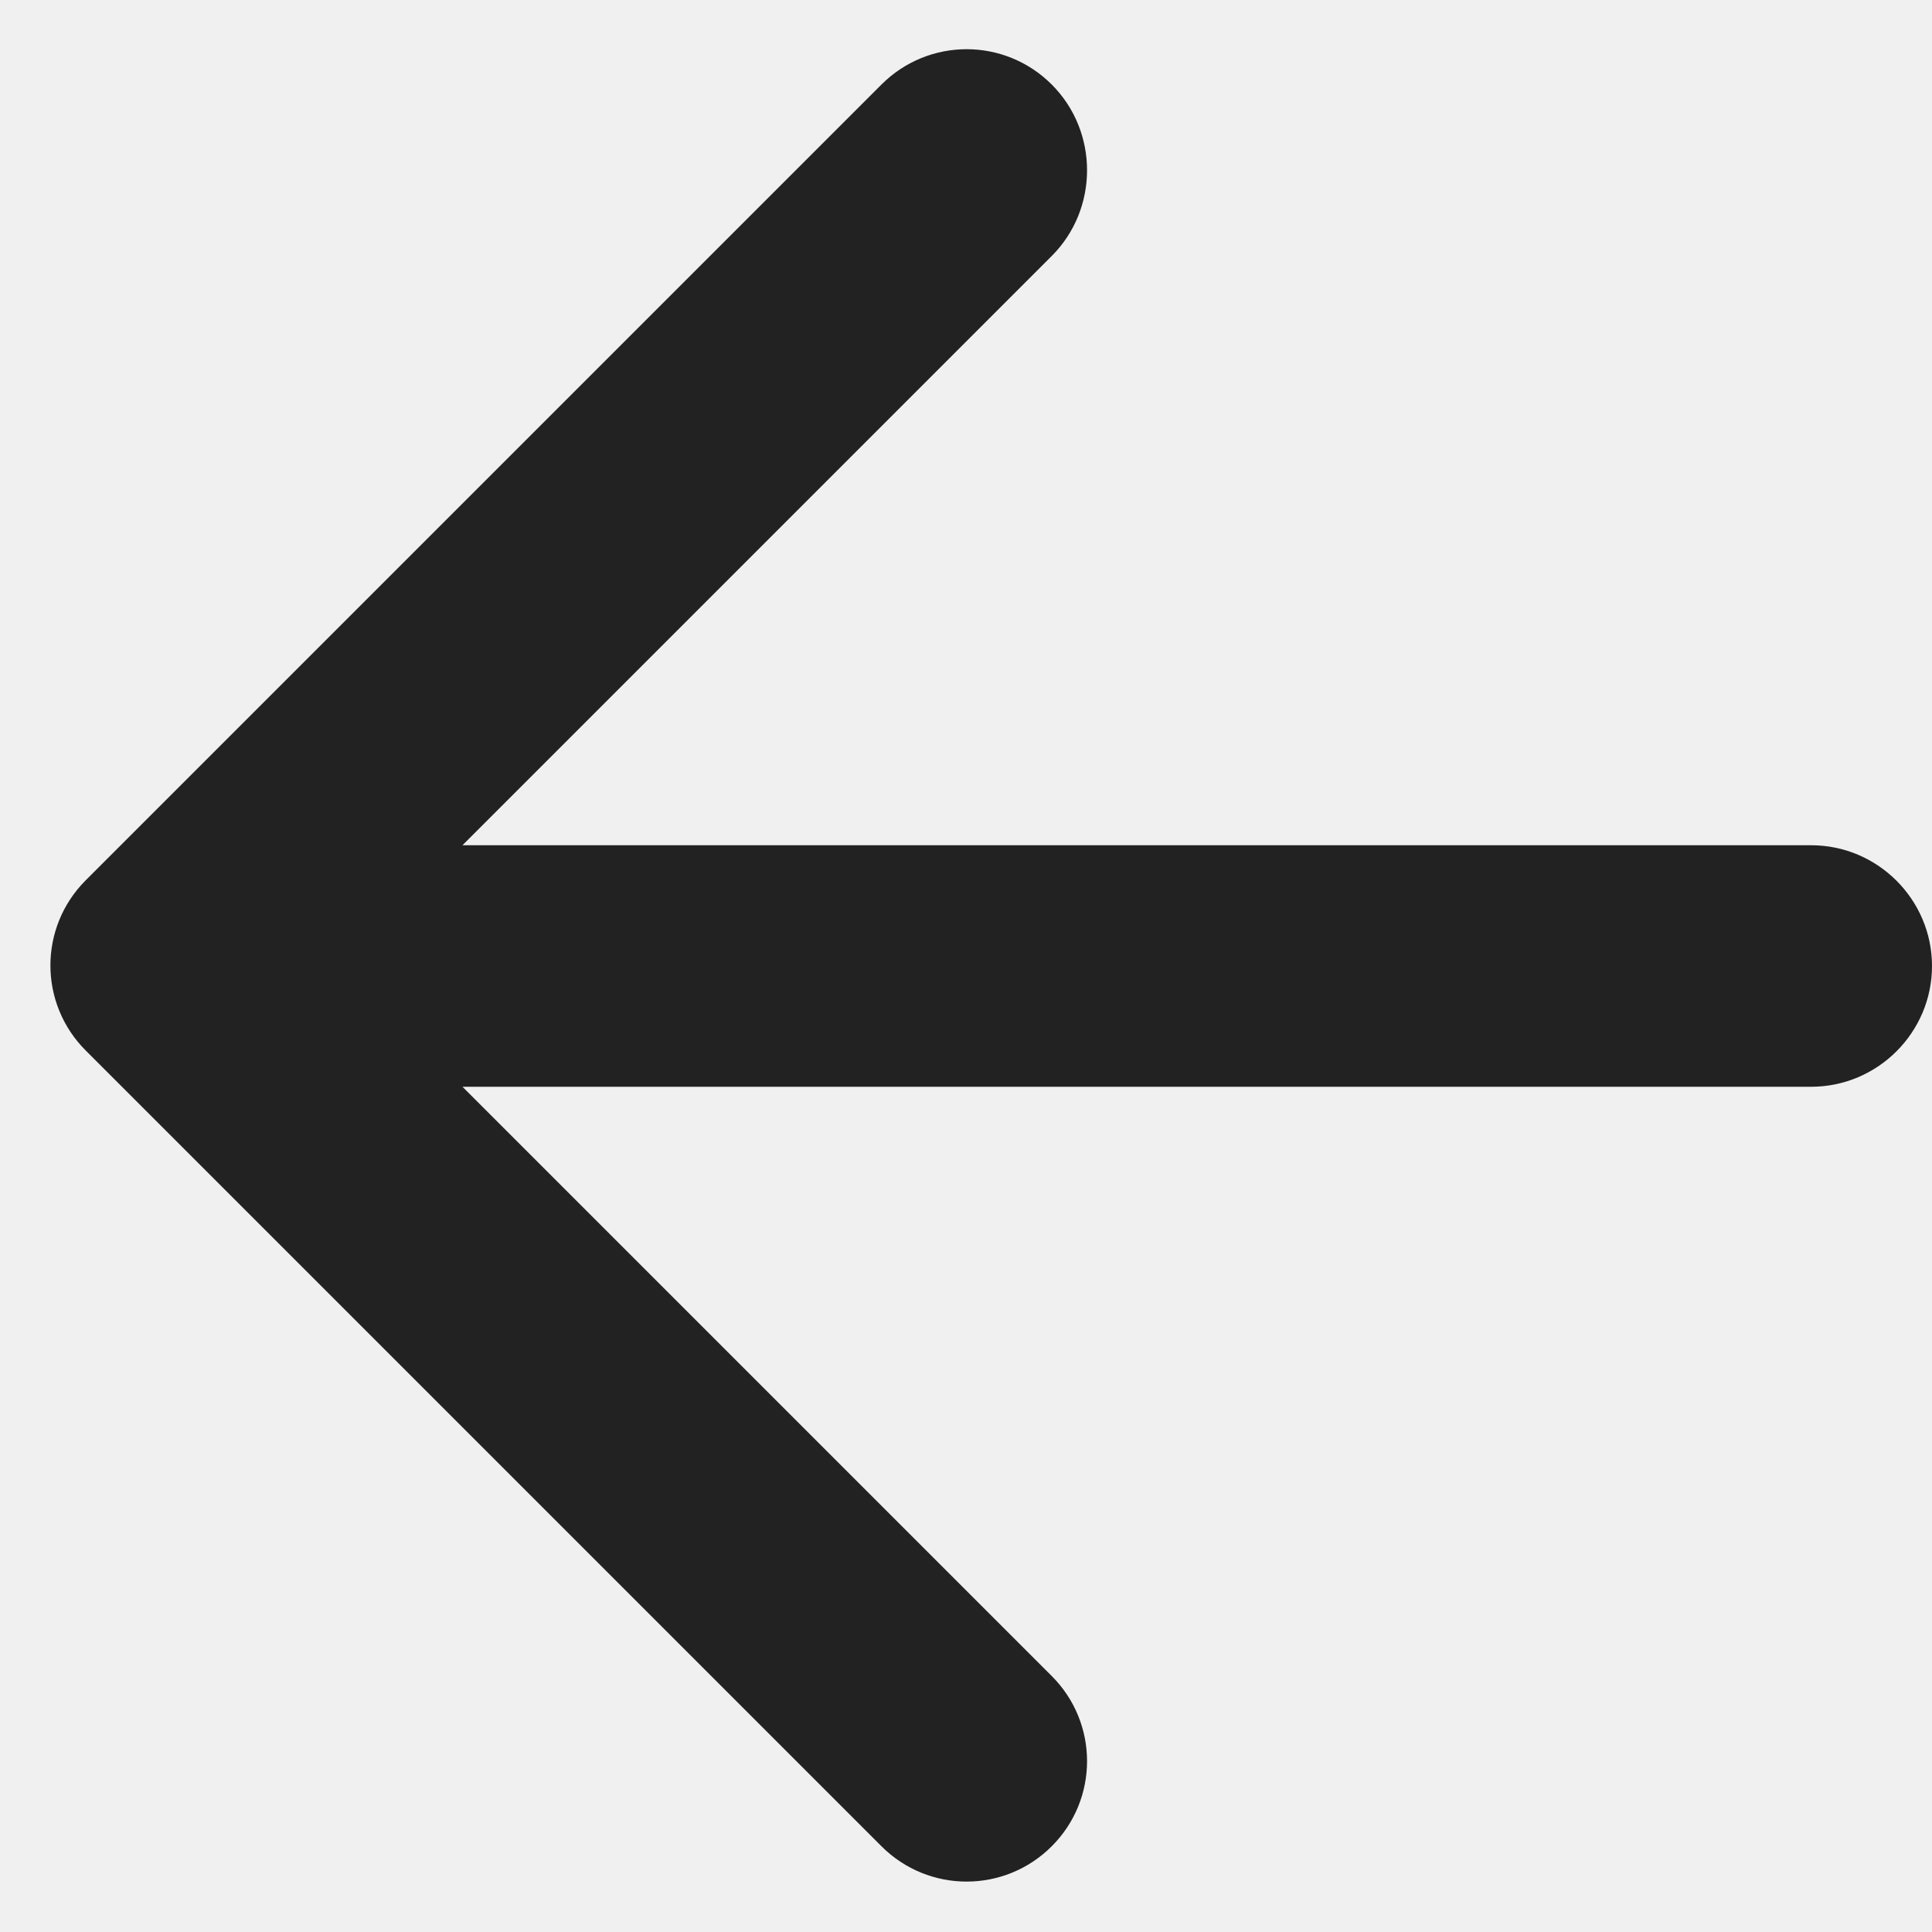
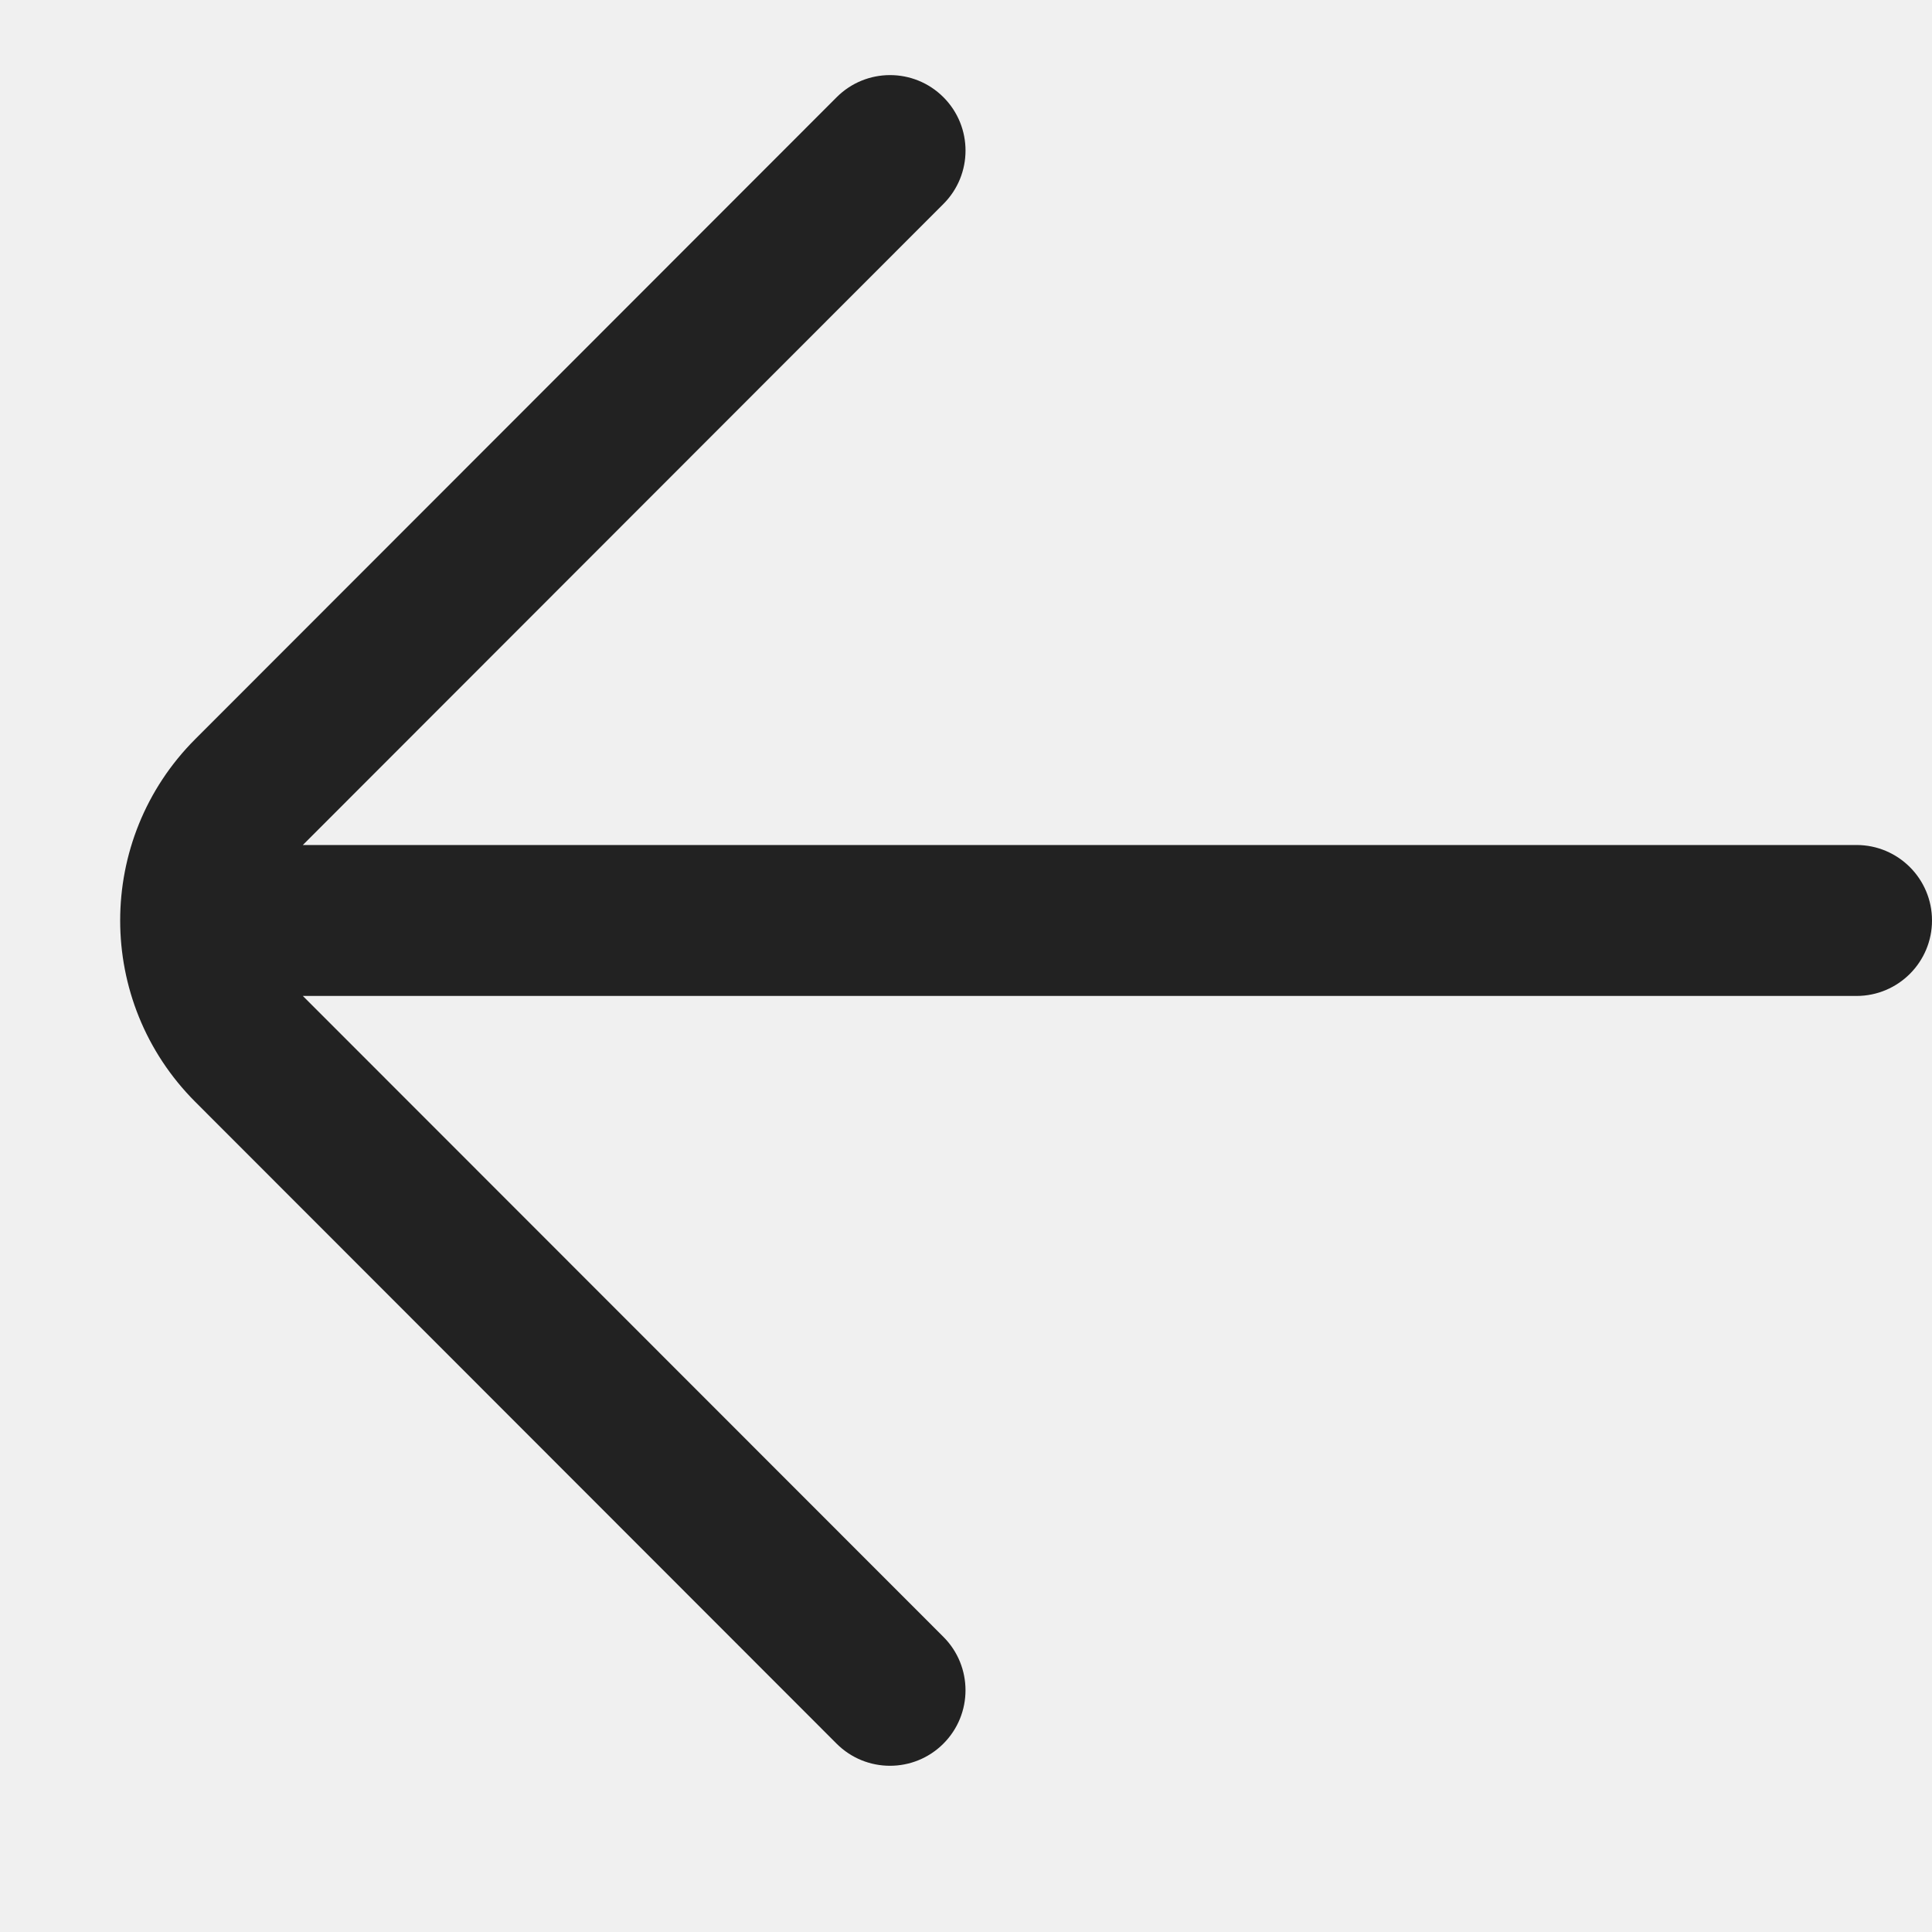
- <svg xmlns="http://www.w3.org/2000/svg" width="16" height="16" viewBox="0 0 16 16" fill="none">
-   <path d="M15 7H3.83L8.71 2.12C9.1 1.73 9.1 1.09 8.71 0.7C8.32 0.31 7.69 0.31 7.3 0.7L0.71 7.29C0.32 7.68 0.32 8.31 0.71 8.7L7.3 15.29C7.69 15.68 8.32 15.68 8.71 15.29C9.1 14.9 9.1 14.27 8.71 13.88L3.83 9H15C15.55 9 16 8.55 16 8C16 7.45 15.55 7 15 7Z" fill="#222222" />
+ <svg xmlns="http://www.w3.org/2000/svg" fill="none" viewBox="0 0 16 16">
+   <g clip-path="url(#Arrow-Left-16_svg__a)">
+     <path fill="#222" d="M7.813 1.689a.625.625 0 1 0-.884-.884L1.617 6.121a2.125 2.125 0 0 0 0 3.004l5.311 5.315a.625.625 0 0 0 .885-.884L2.508 8.248h12.867a.625.625 0 1 0 0-1.25H2.508z" />
+   </g>
+   <defs>
+     <clipPath id="Arrow-Left-16_svg__a">
+       <path fill="#fff" d="M0 0h16v16H0z" />
+     </clipPath>
+   </defs>
</svg>
